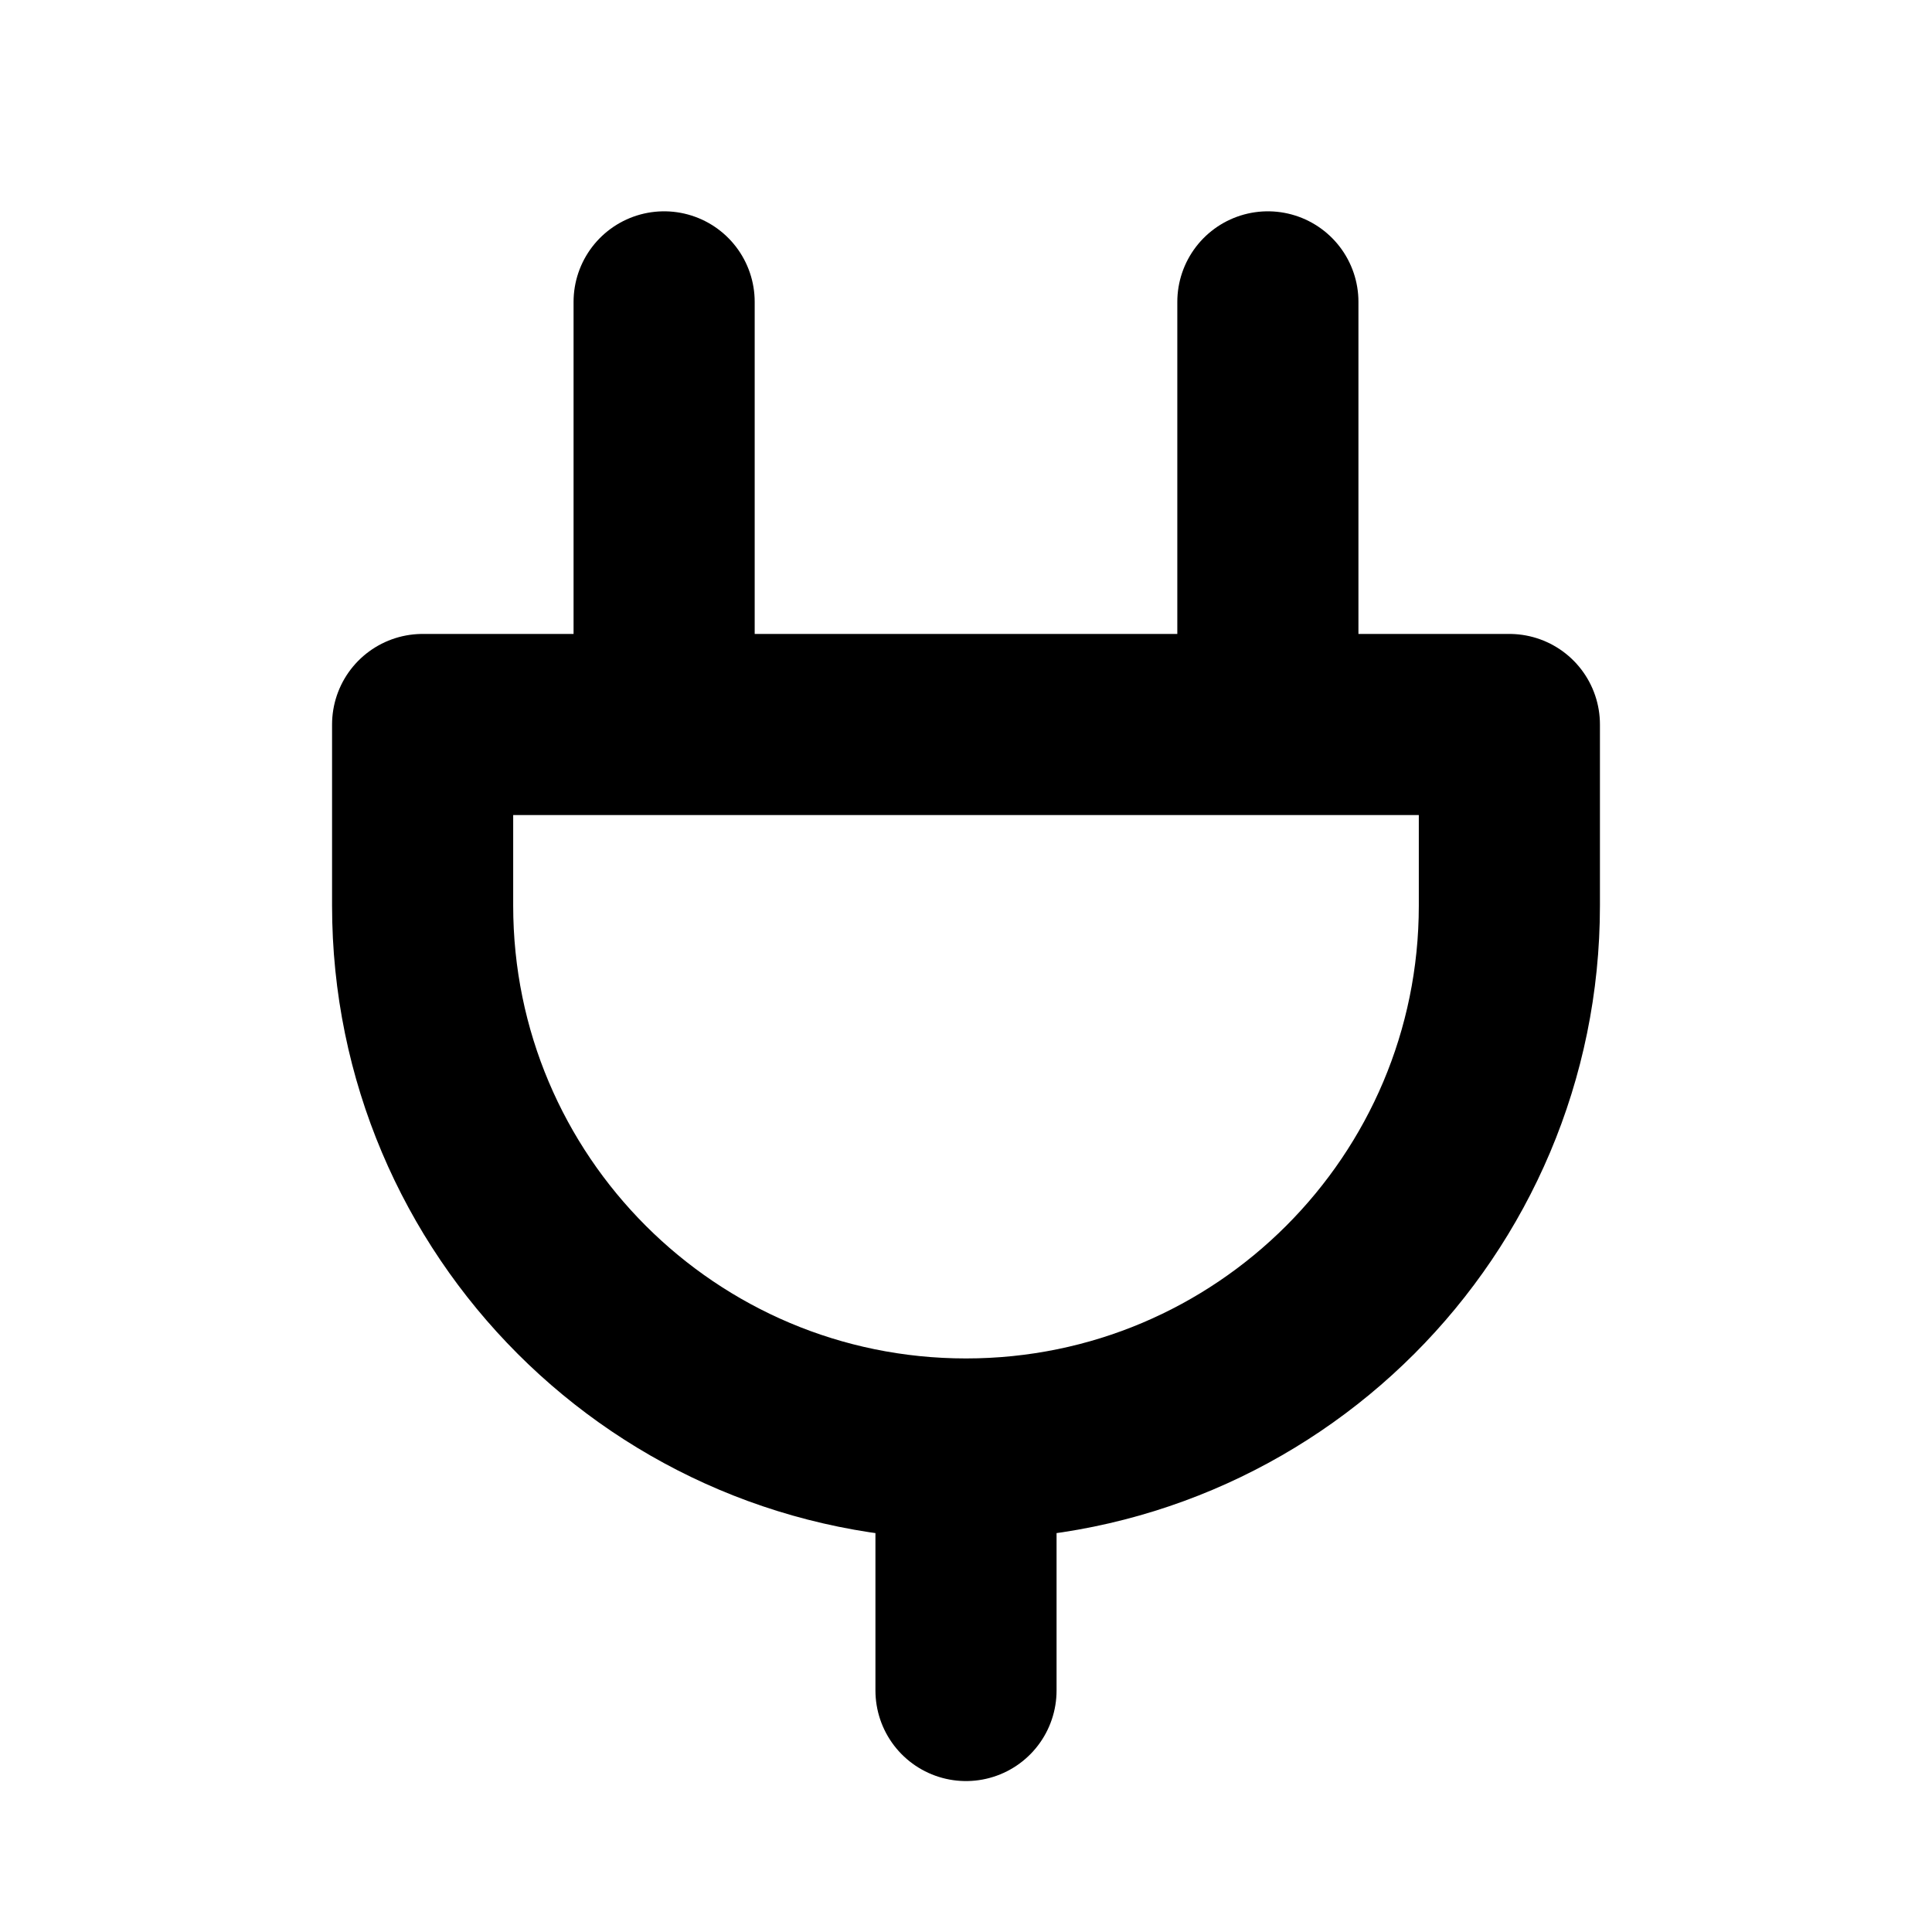
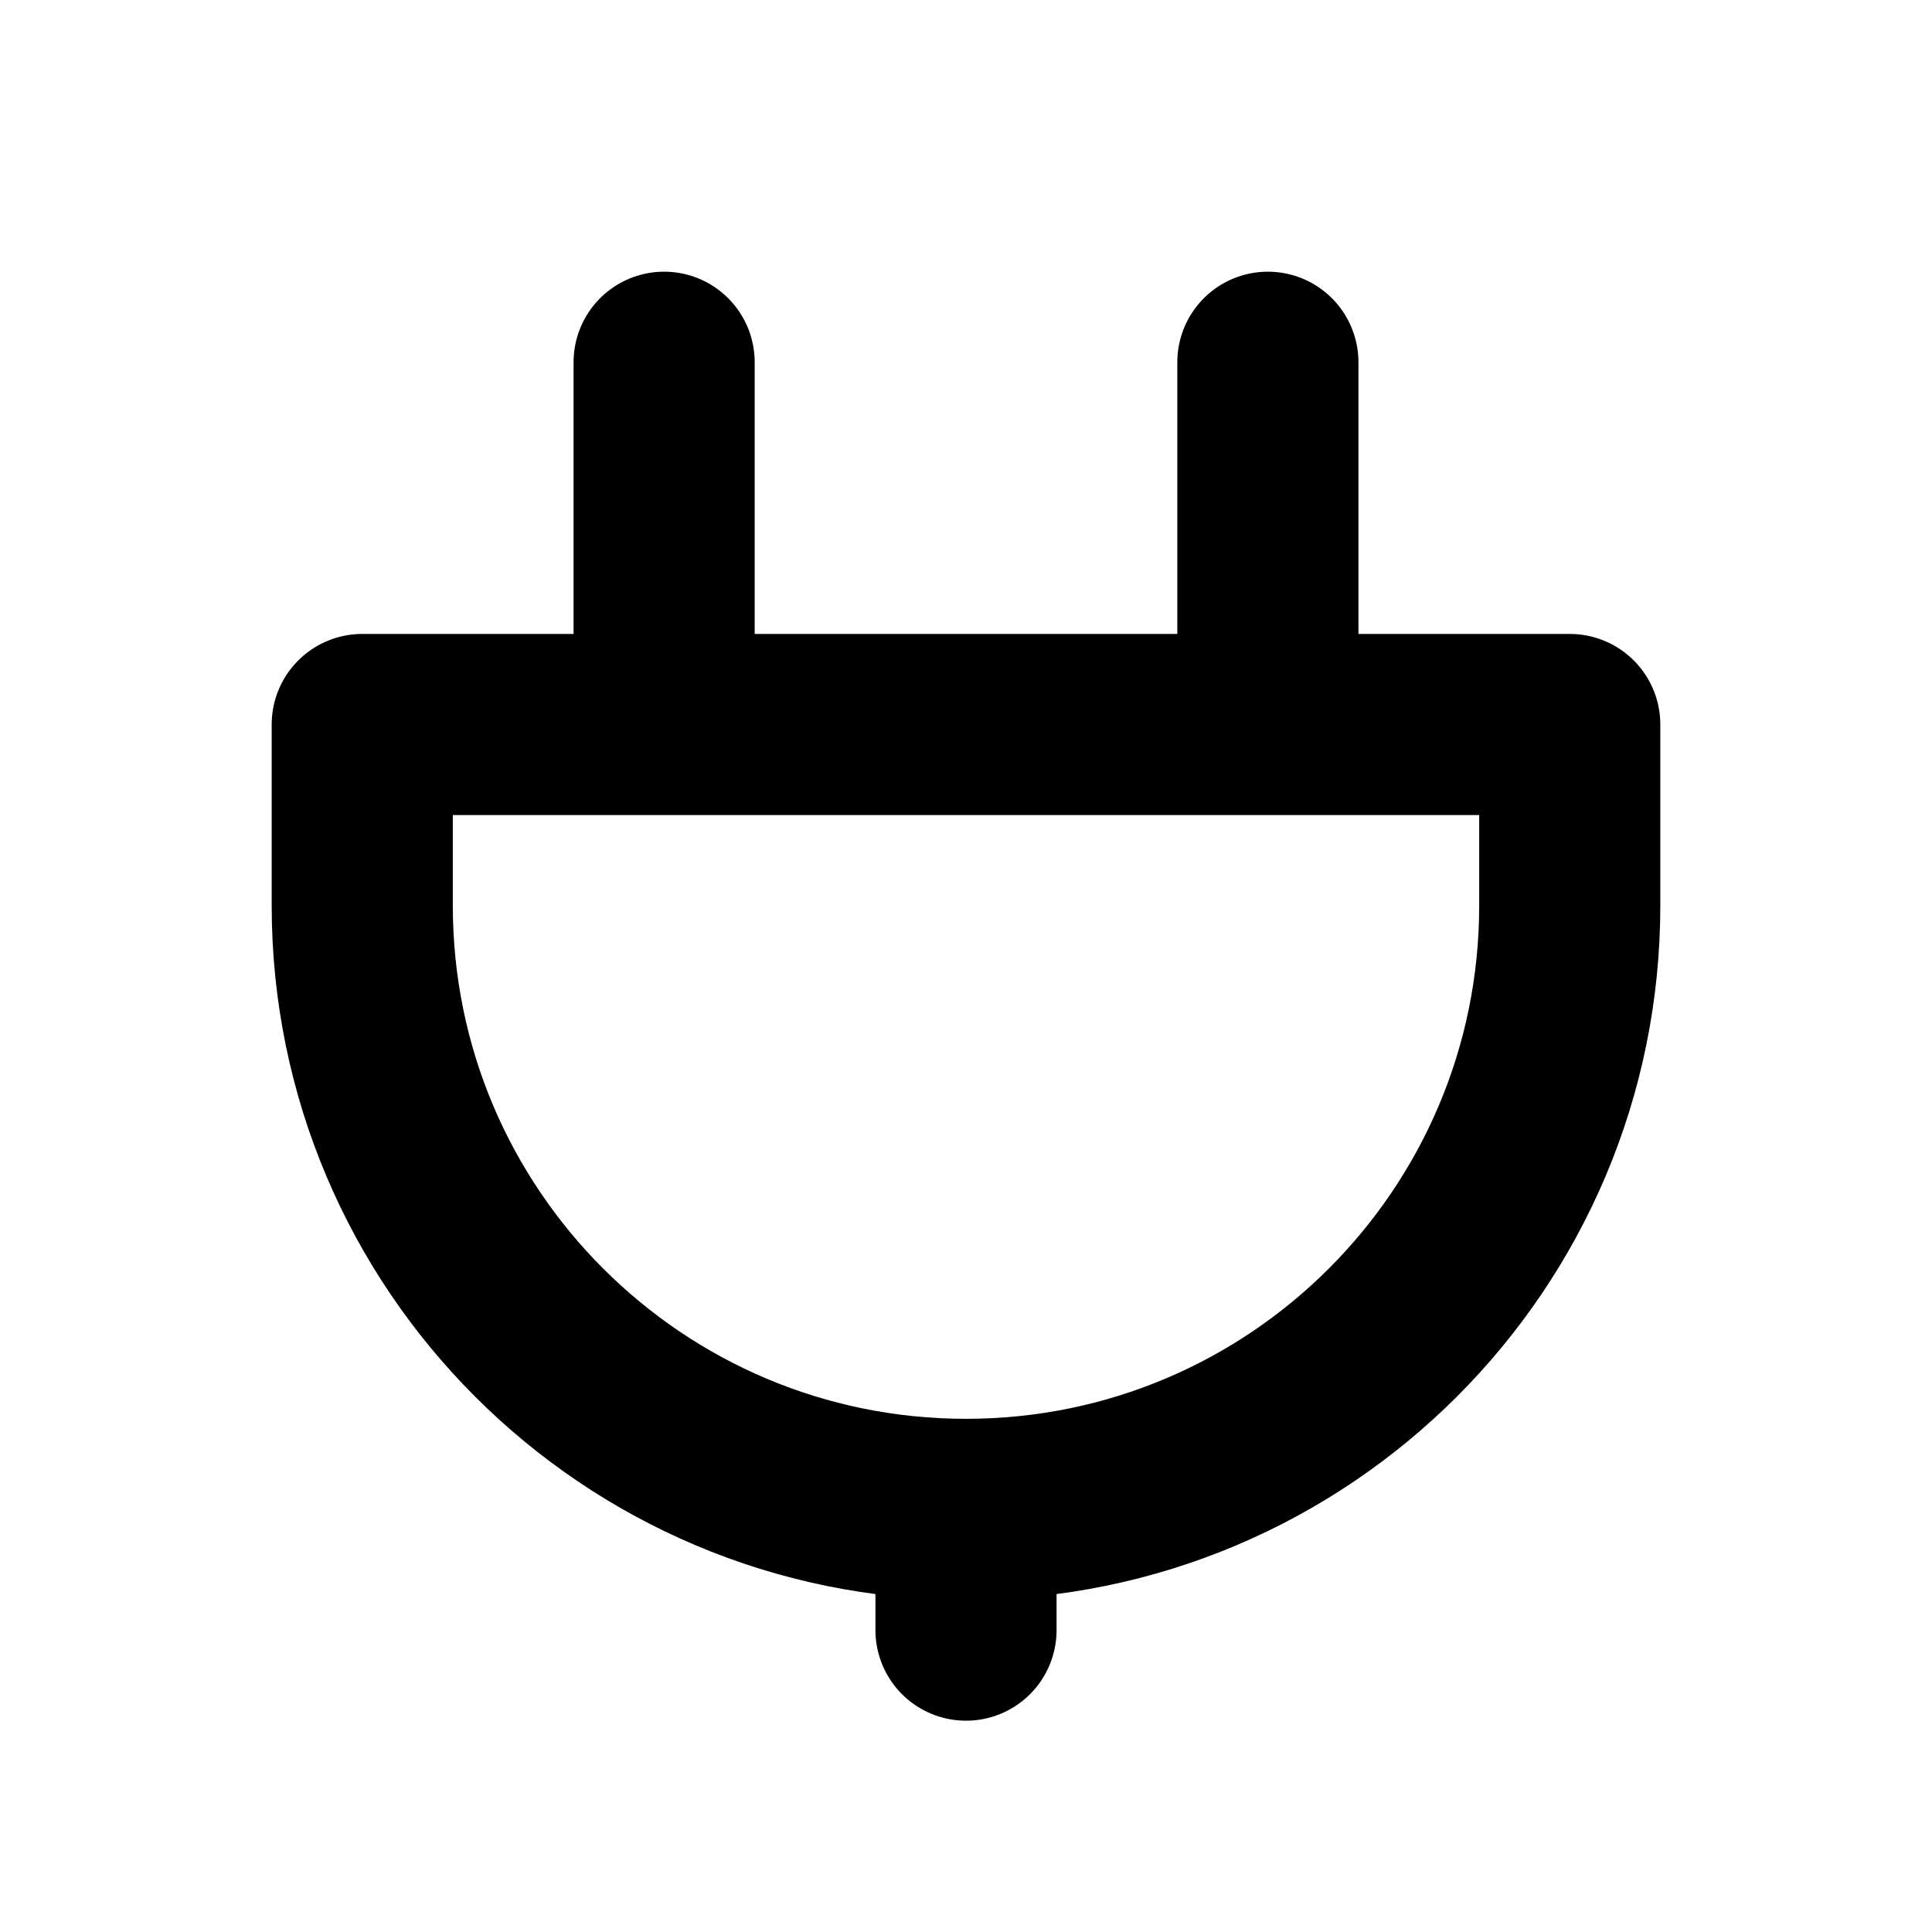
<svg xmlns="http://www.w3.org/2000/svg" viewBox="0 0 16 16" width="16" height="16">
-   <path d="M5.5 2.5v3M10.5 2.5v3 M3.5 6h9v1.5a4.5 4.5 0 0 1-9 0z M8 12v2" fill="none" stroke="currentColor" stroke-width="1.5" stroke-linecap="round" stroke-linejoin="round" />
+   <path d="M5.5 3v2.75M10.5 3v2.75 M3 6h10v1.5a5 5 0 0 1-10 0z M8 12.5v1" fill="none" stroke="currentColor" stroke-width="1.5" stroke-linecap="round" stroke-linejoin="round" />
</svg>
